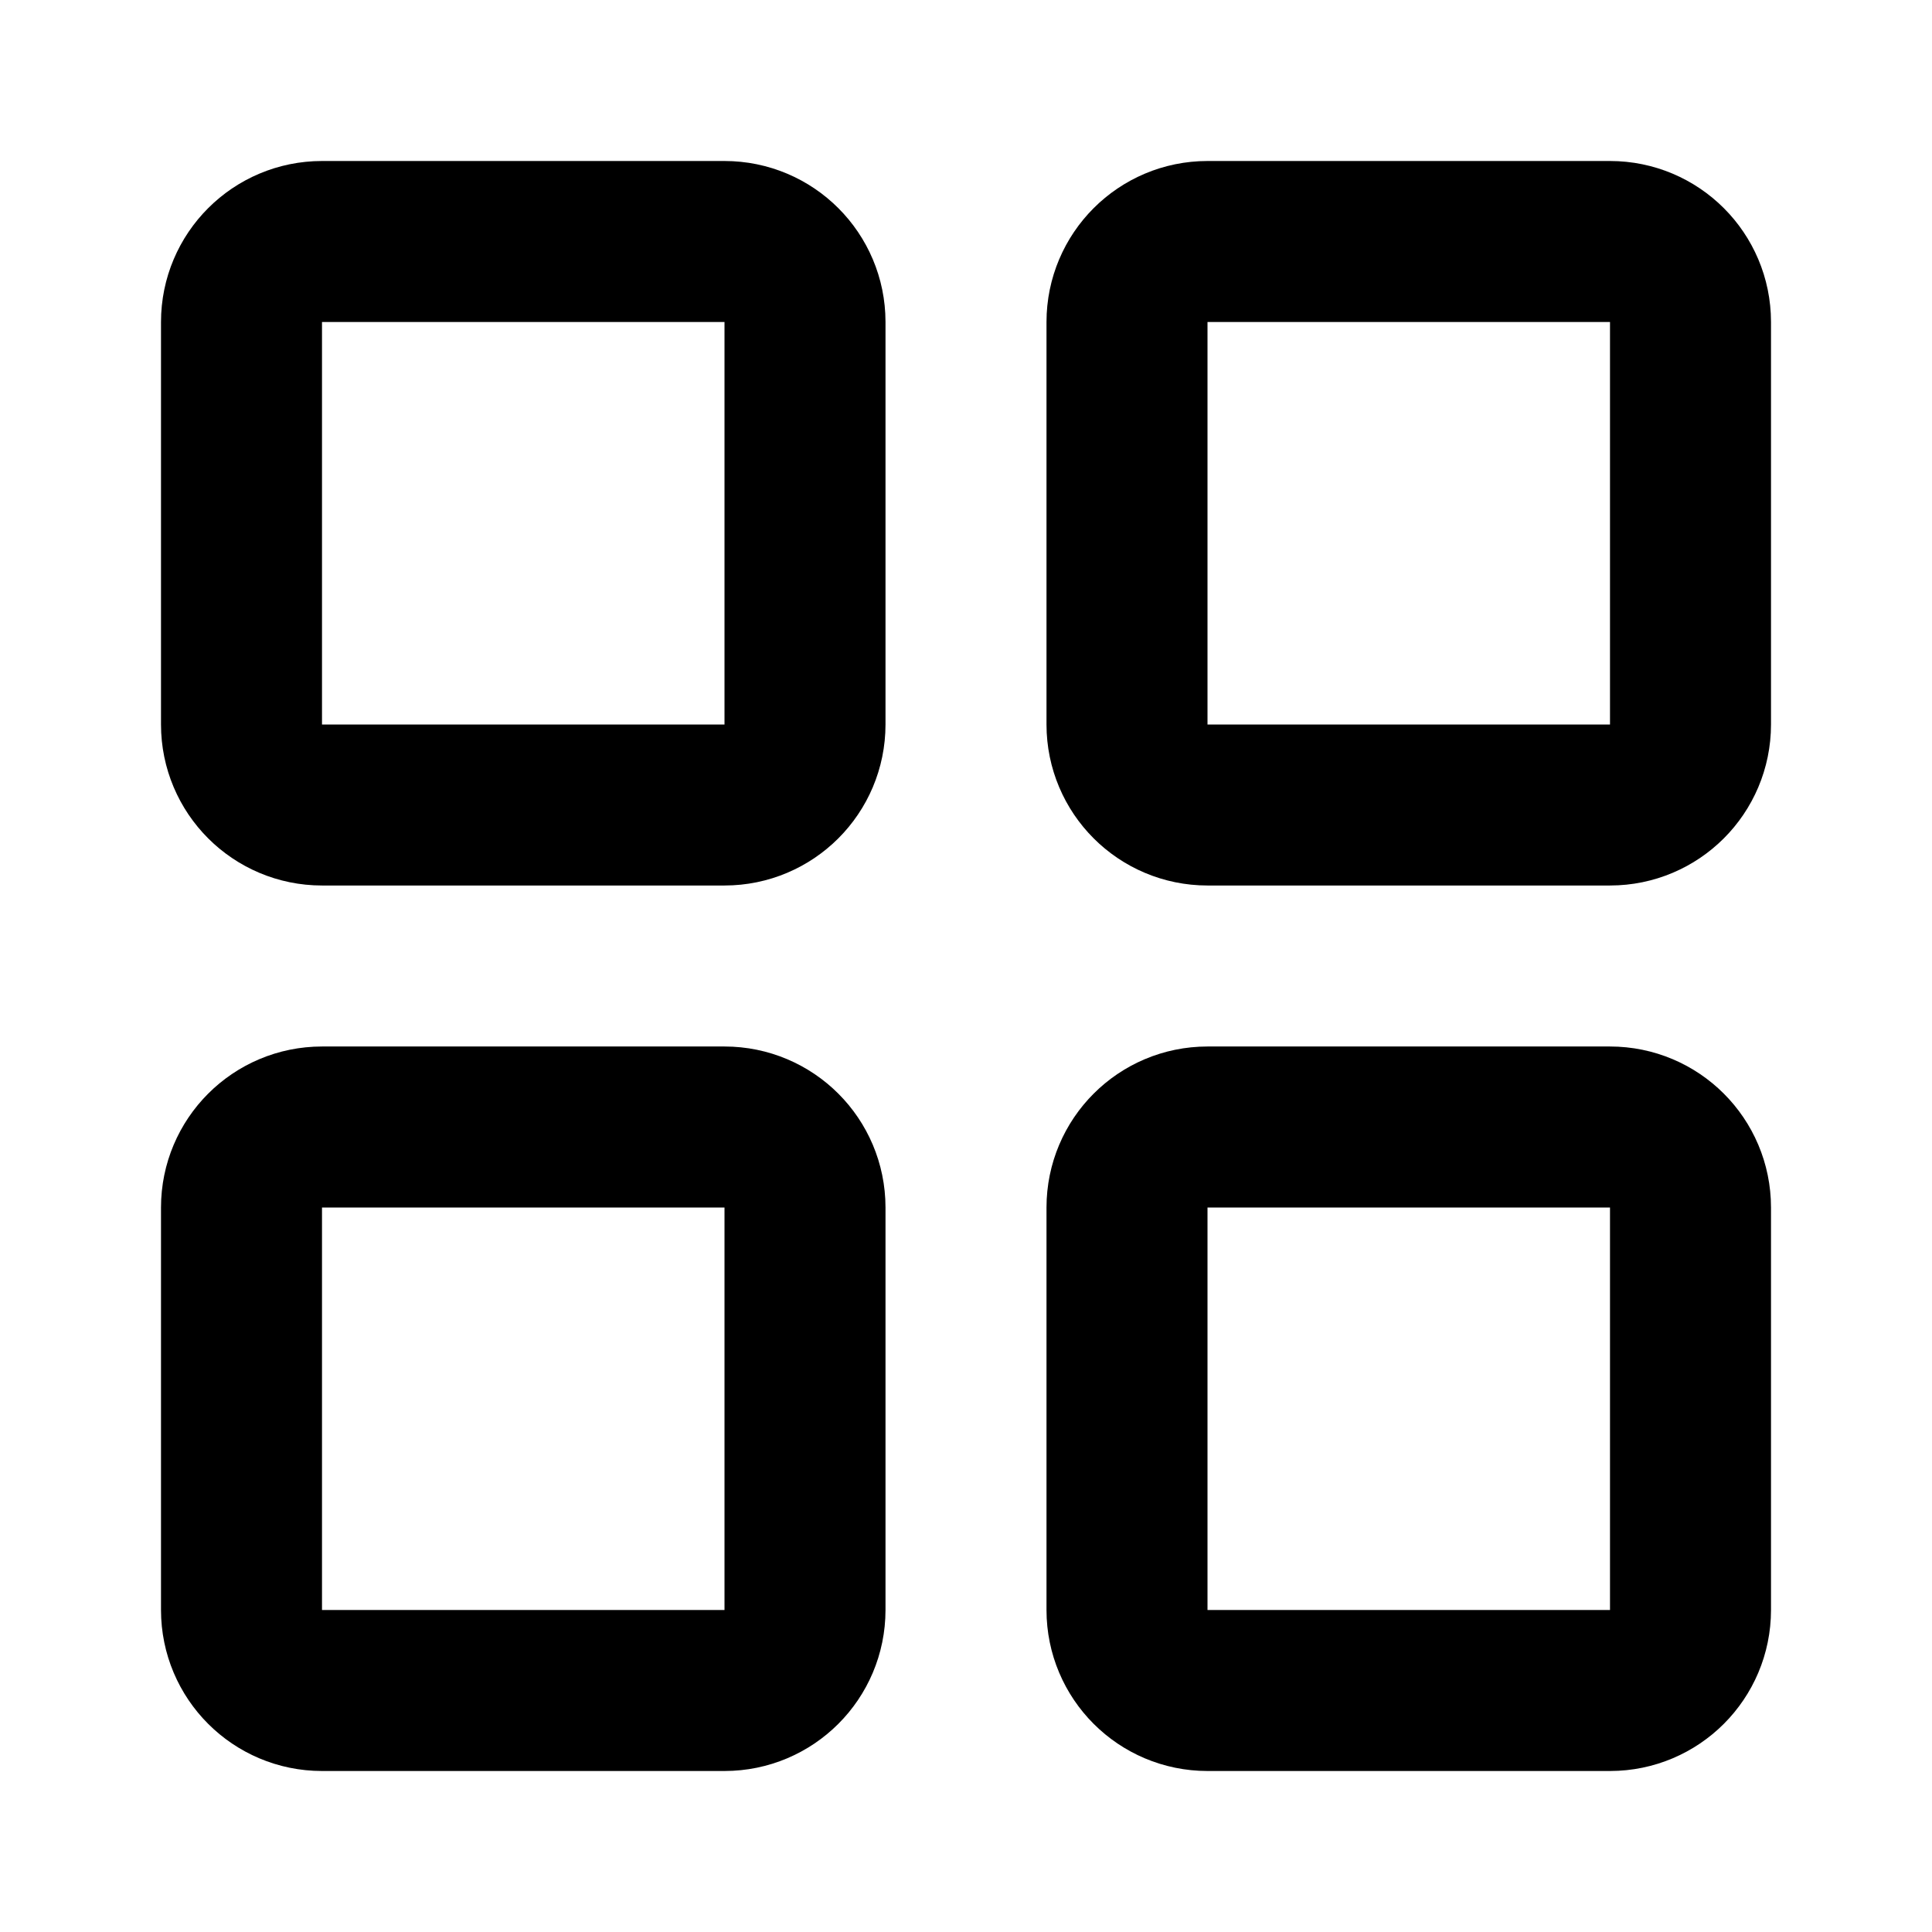
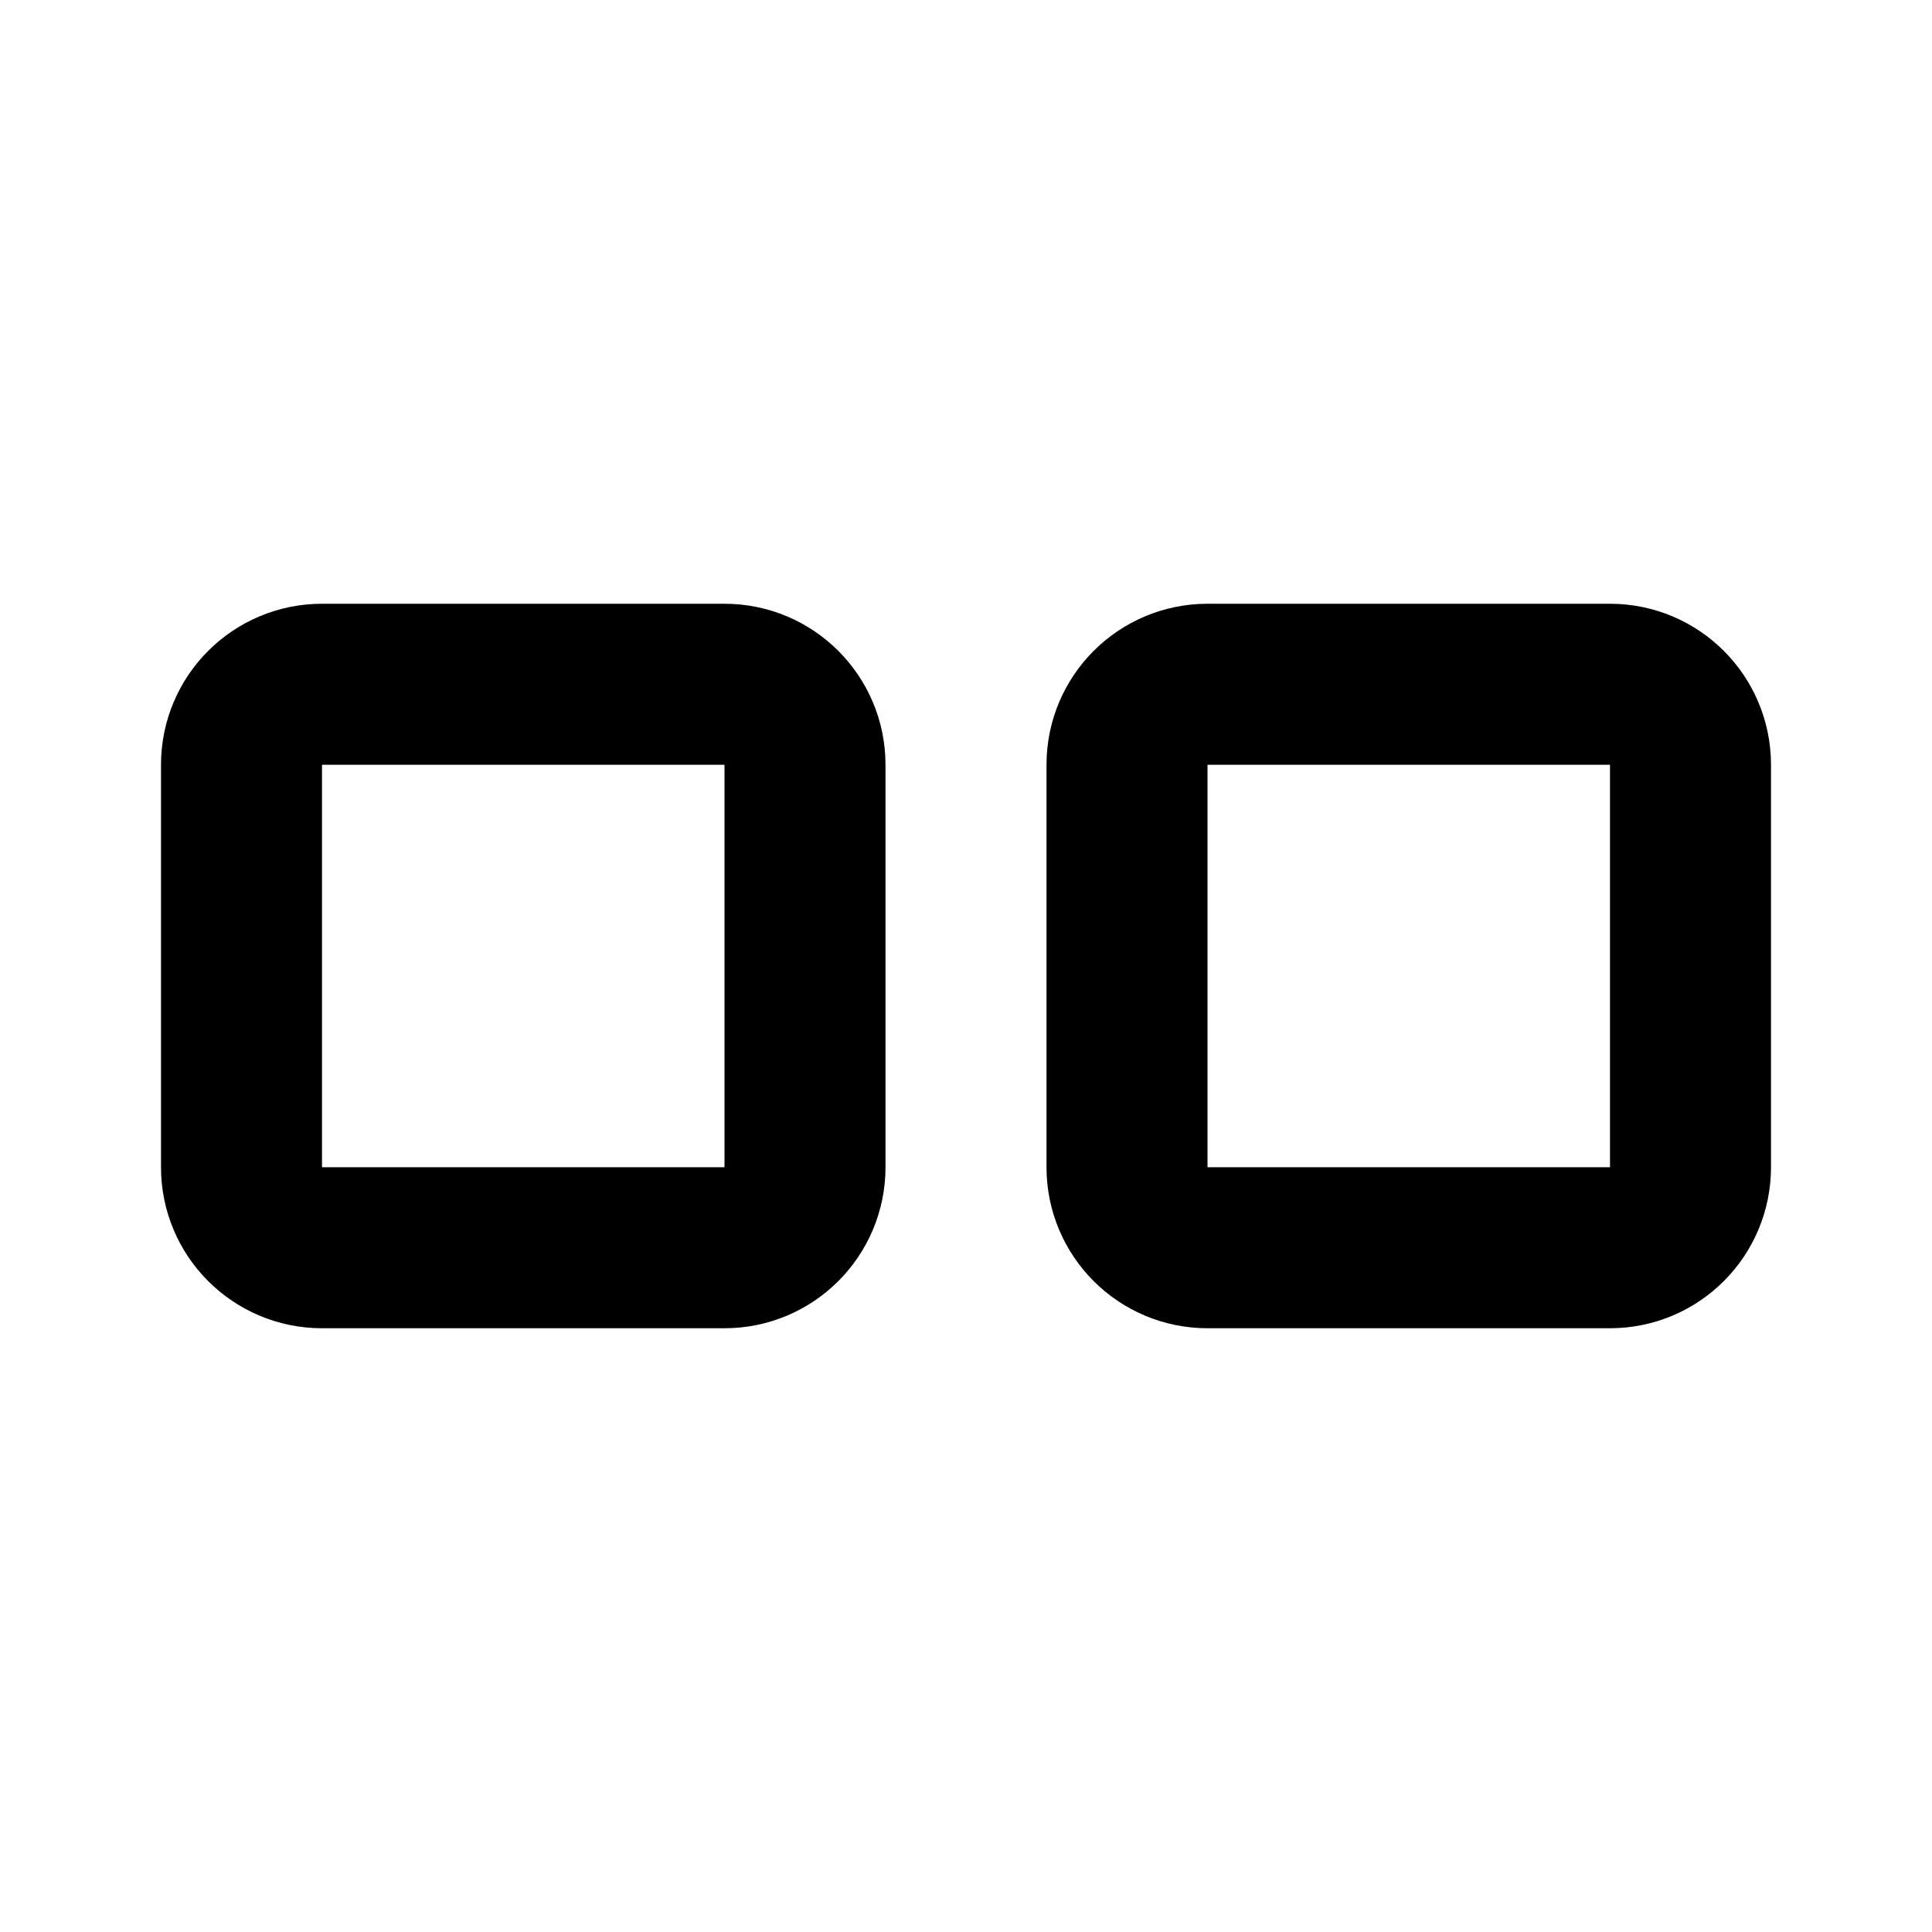
<svg xmlns="http://www.w3.org/2000/svg" viewBox="0 0 24 24" width="24" height="24" fill="none" stroke="currentColor" stroke-width="2" stroke-linecap="round" stroke-linejoin="round">
-   <rect x="3" y="3" width="7" height="7" rx="1" />
-   <rect x="14" y="3" width="7" height="7" rx="1" />
-   <rect x="3" y="14" width="7" height="7" rx="1" />
-   <rect x="14" y="14" width="7" height="7" rx="1" />
+   <rect x="3" y="8.5" width="7" height="7" rx="1" />
+   <rect x="14" y="8.5" width="7" height="7" rx="1" />
</svg>
